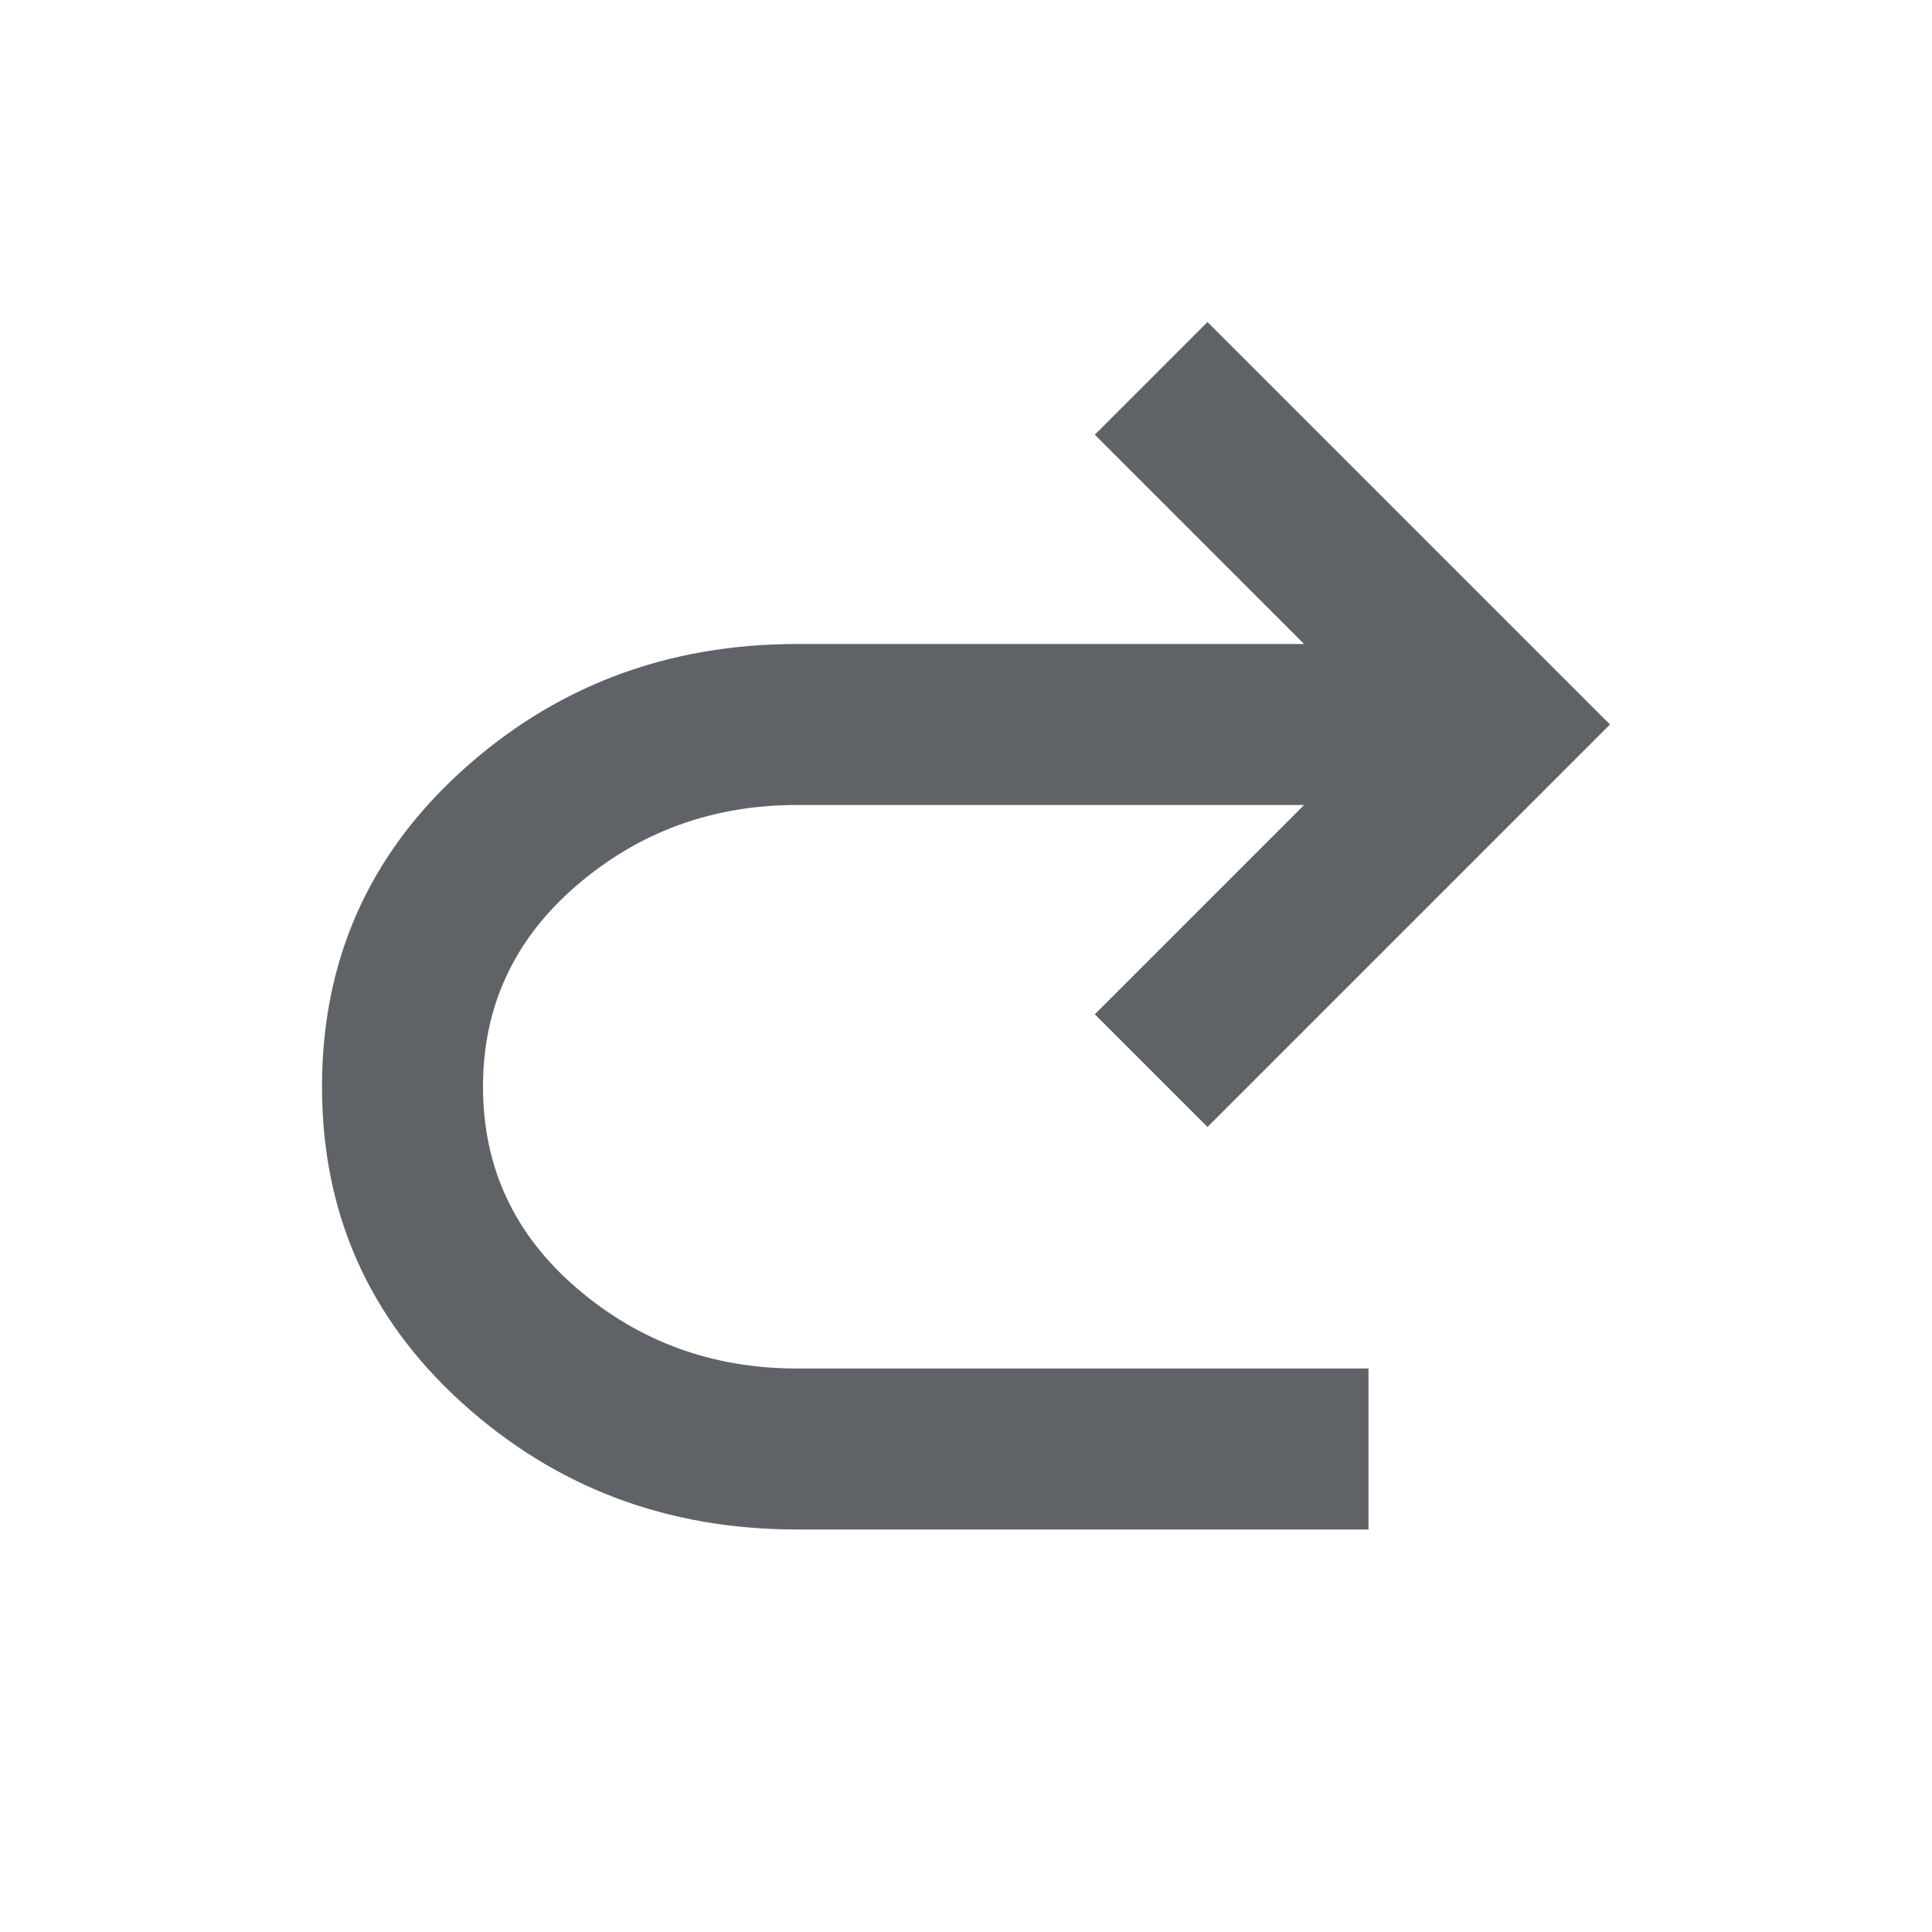
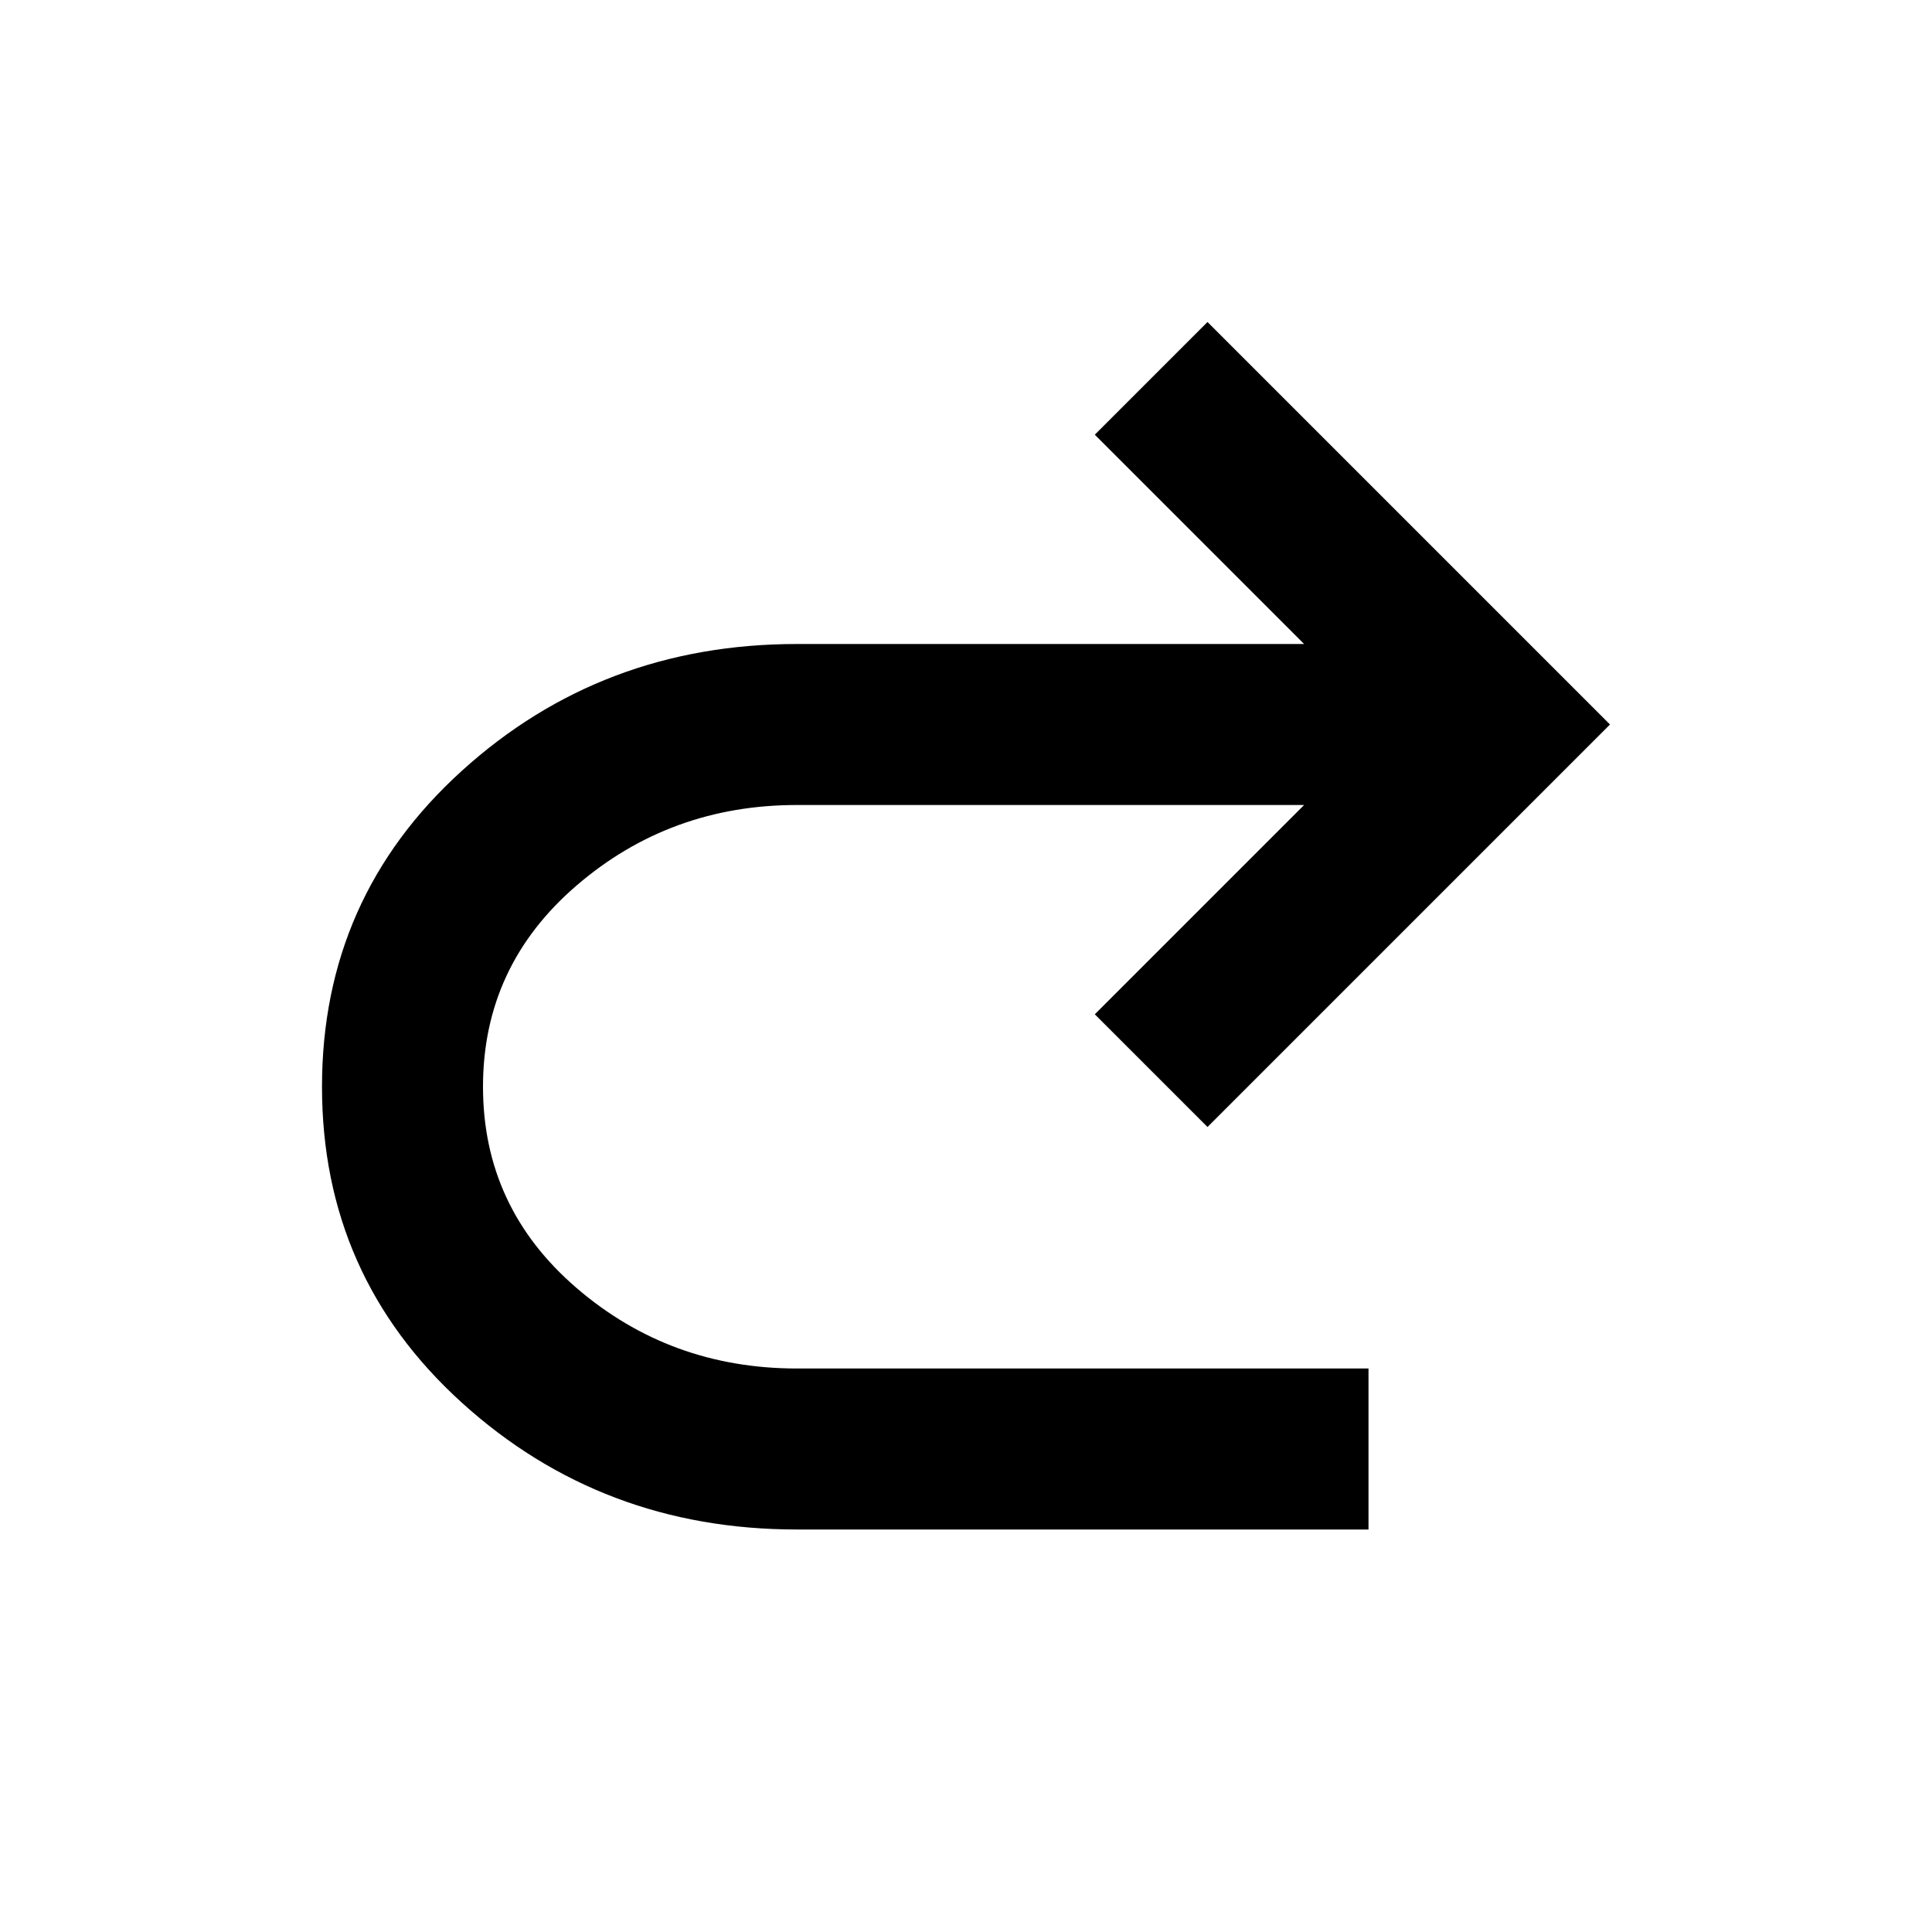
- <svg xmlns="http://www.w3.org/2000/svg" height="24px" viewBox="0 -960 960 960" width="24px" fill="#5f6368">
+ <svg xmlns="http://www.w3.org/2000/svg" height="24px" viewBox="0 -960 960 960" width="24px" fill="currentColor">
  <path d="M396-200q-97 0-166.5-63T160-420q0-94 69.5-157T396-640h252L544-744l56-56 200 200-200 200-56-56 104-104H396q-63 0-109.5 40T240-420q0 60 46.5 100T396-280h284v80H396Z" />
</svg>
